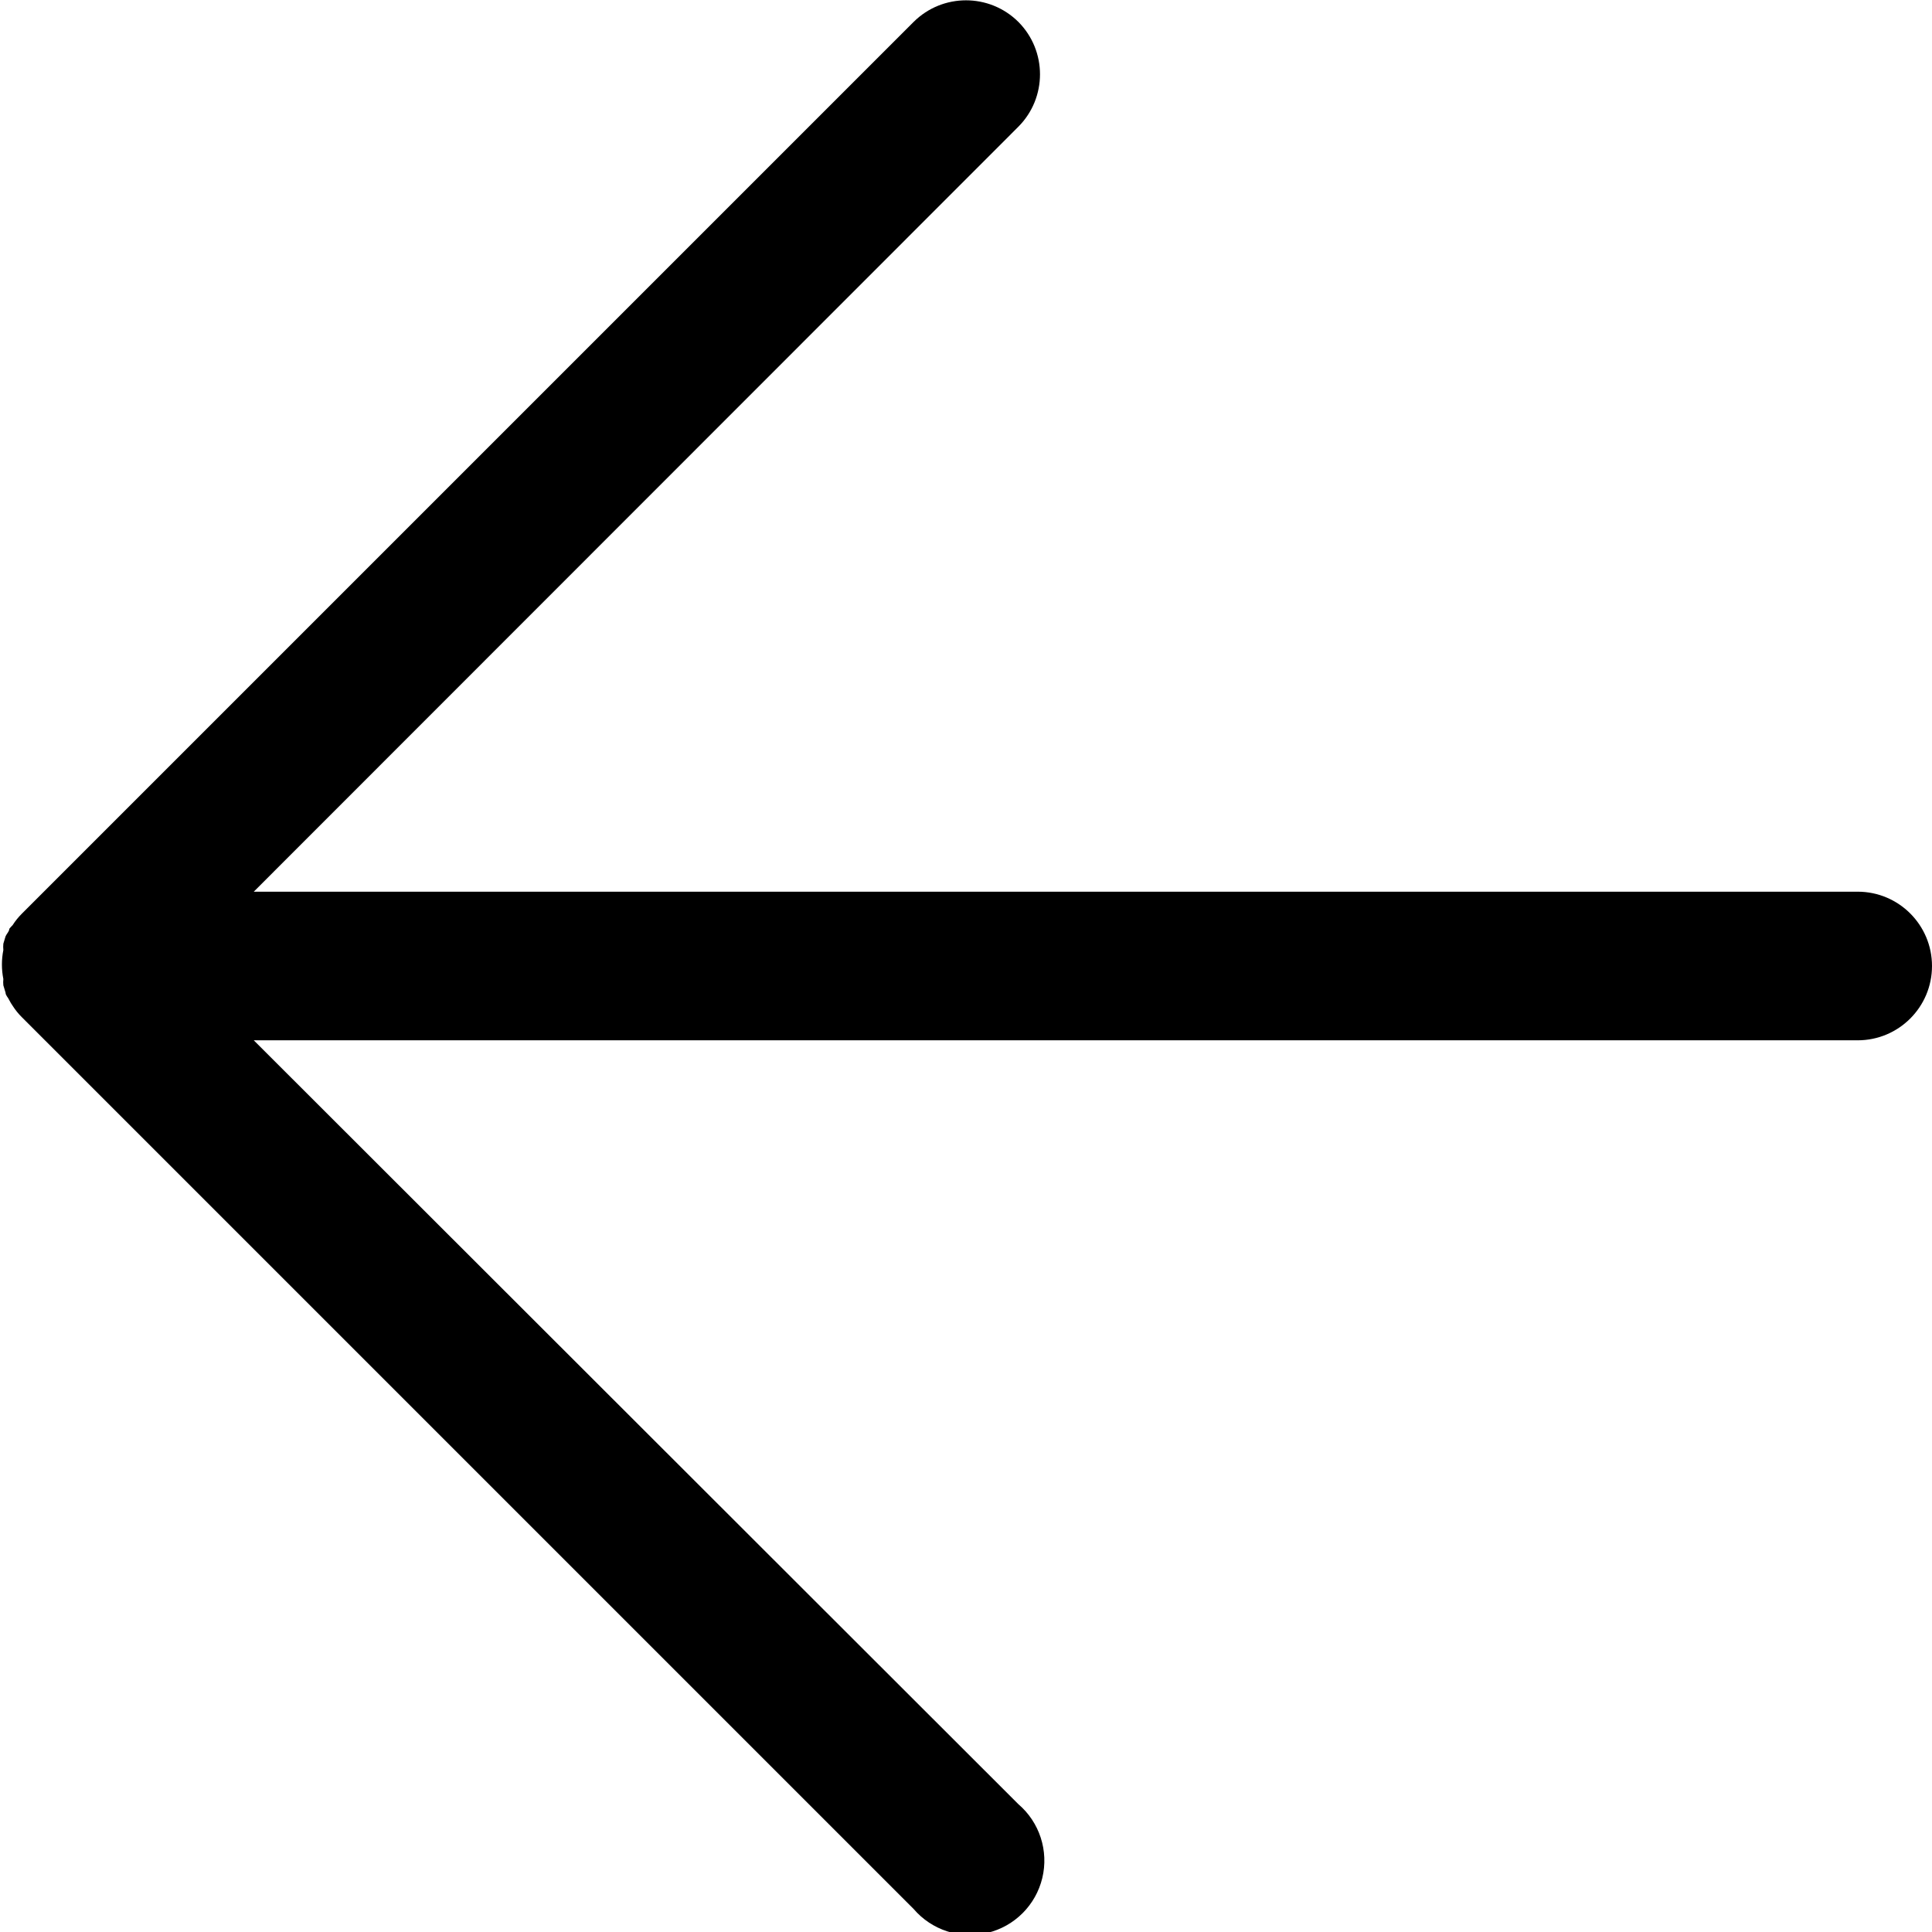
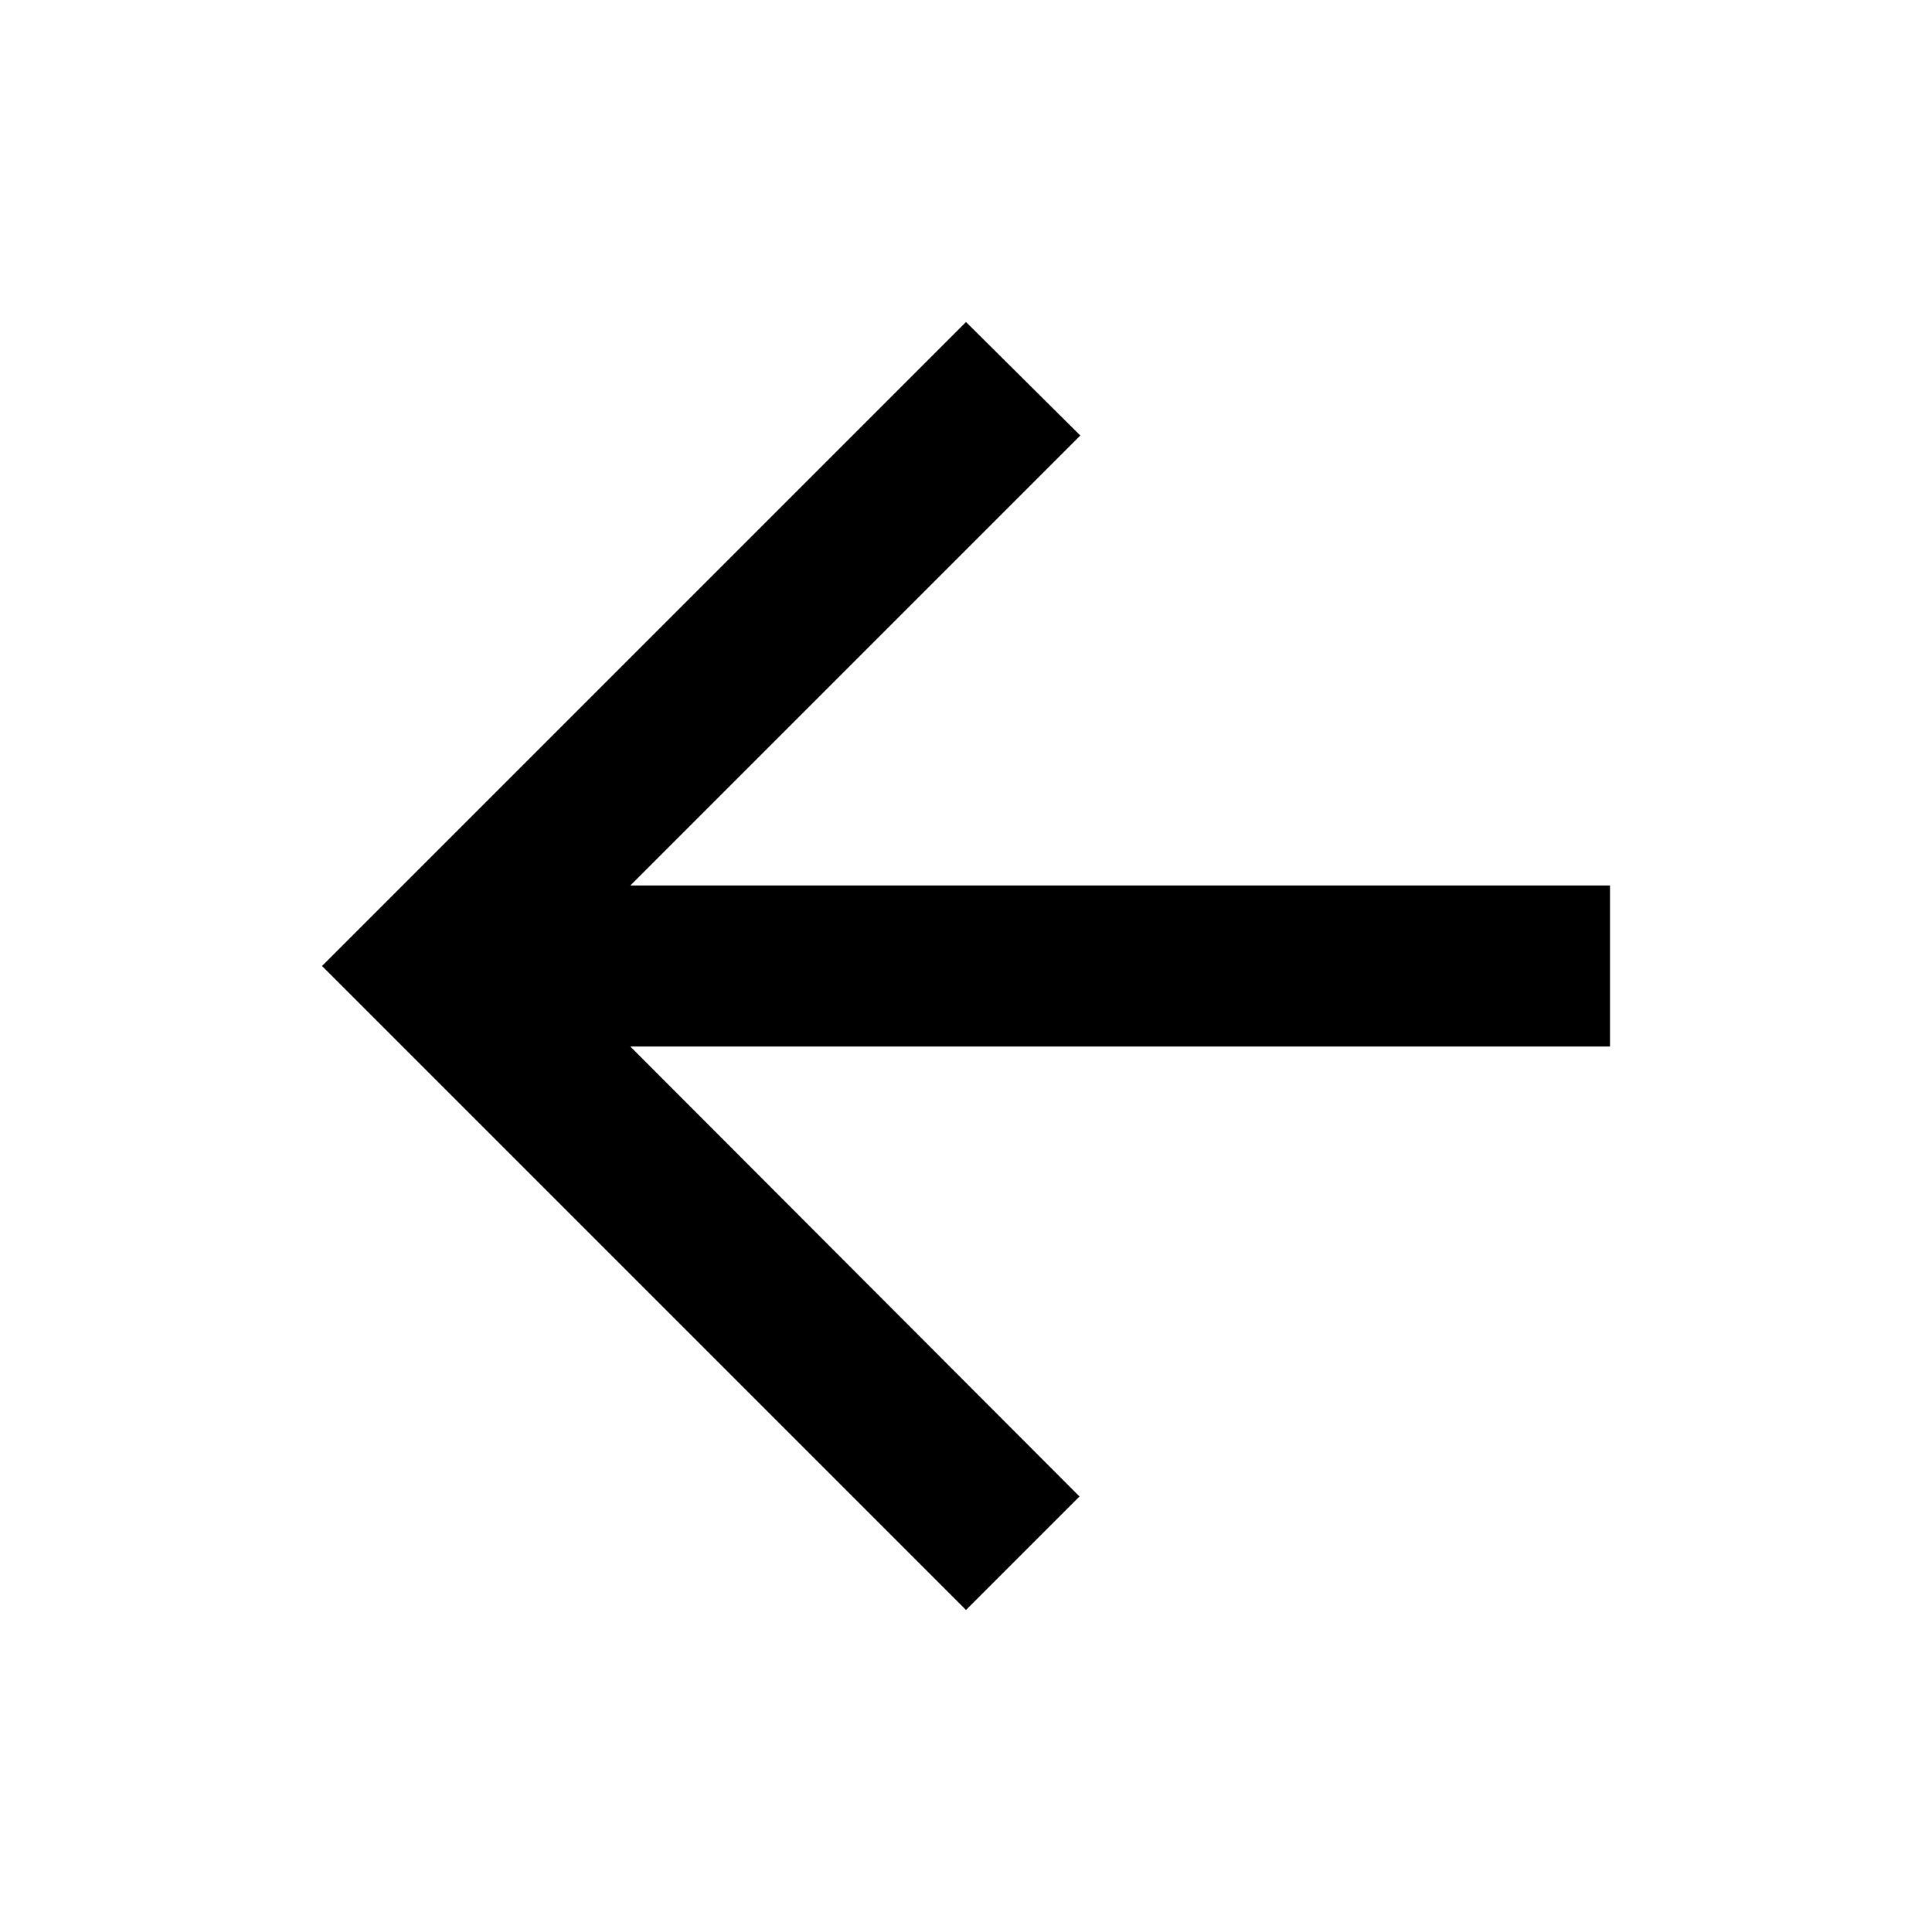
- <svg xmlns="http://www.w3.org/2000/svg" fill="#000000" width="800px" height="800px" viewBox="0 0 52 52" data-name="Layer 1" id="Layer_1">
-   <path d="M50,24H6.83L27.41,3.41a2,2,0,0,0,0-2.82,2,2,0,0,0-2.82,0l-24,24a1.79,1.79,0,0,0-.25.31A1.19,1.19,0,0,0,.25,25c0,.07-.07.13-.1.2l-.06.2a.84.84,0,0,0,0,.17,2,2,0,0,0,0,.78.84.84,0,0,0,0,.17l.06.2c0,.07.07.13.1.2a1.19,1.19,0,0,0,.09.15,1.79,1.79,0,0,0,.25.31l24,24a2,2,0,1,0,2.82-2.82L6.83,28H50a2,2,0,0,0,0-4Z" />
+ <svg xmlns="http://www.w3.org/2000/svg" stroke="currentColor" fill="currentColor" stroke-width="0" viewBox="0 0 24 24" height="50" width="50">
+   <path fill="none" d="M0 0h24v24H0z" />
+   <path d="M20 11H7.83l5.59-5.59L12 4l-8 8 8 8 1.41-1.41L7.83 13H20v-2z" />
</svg>
